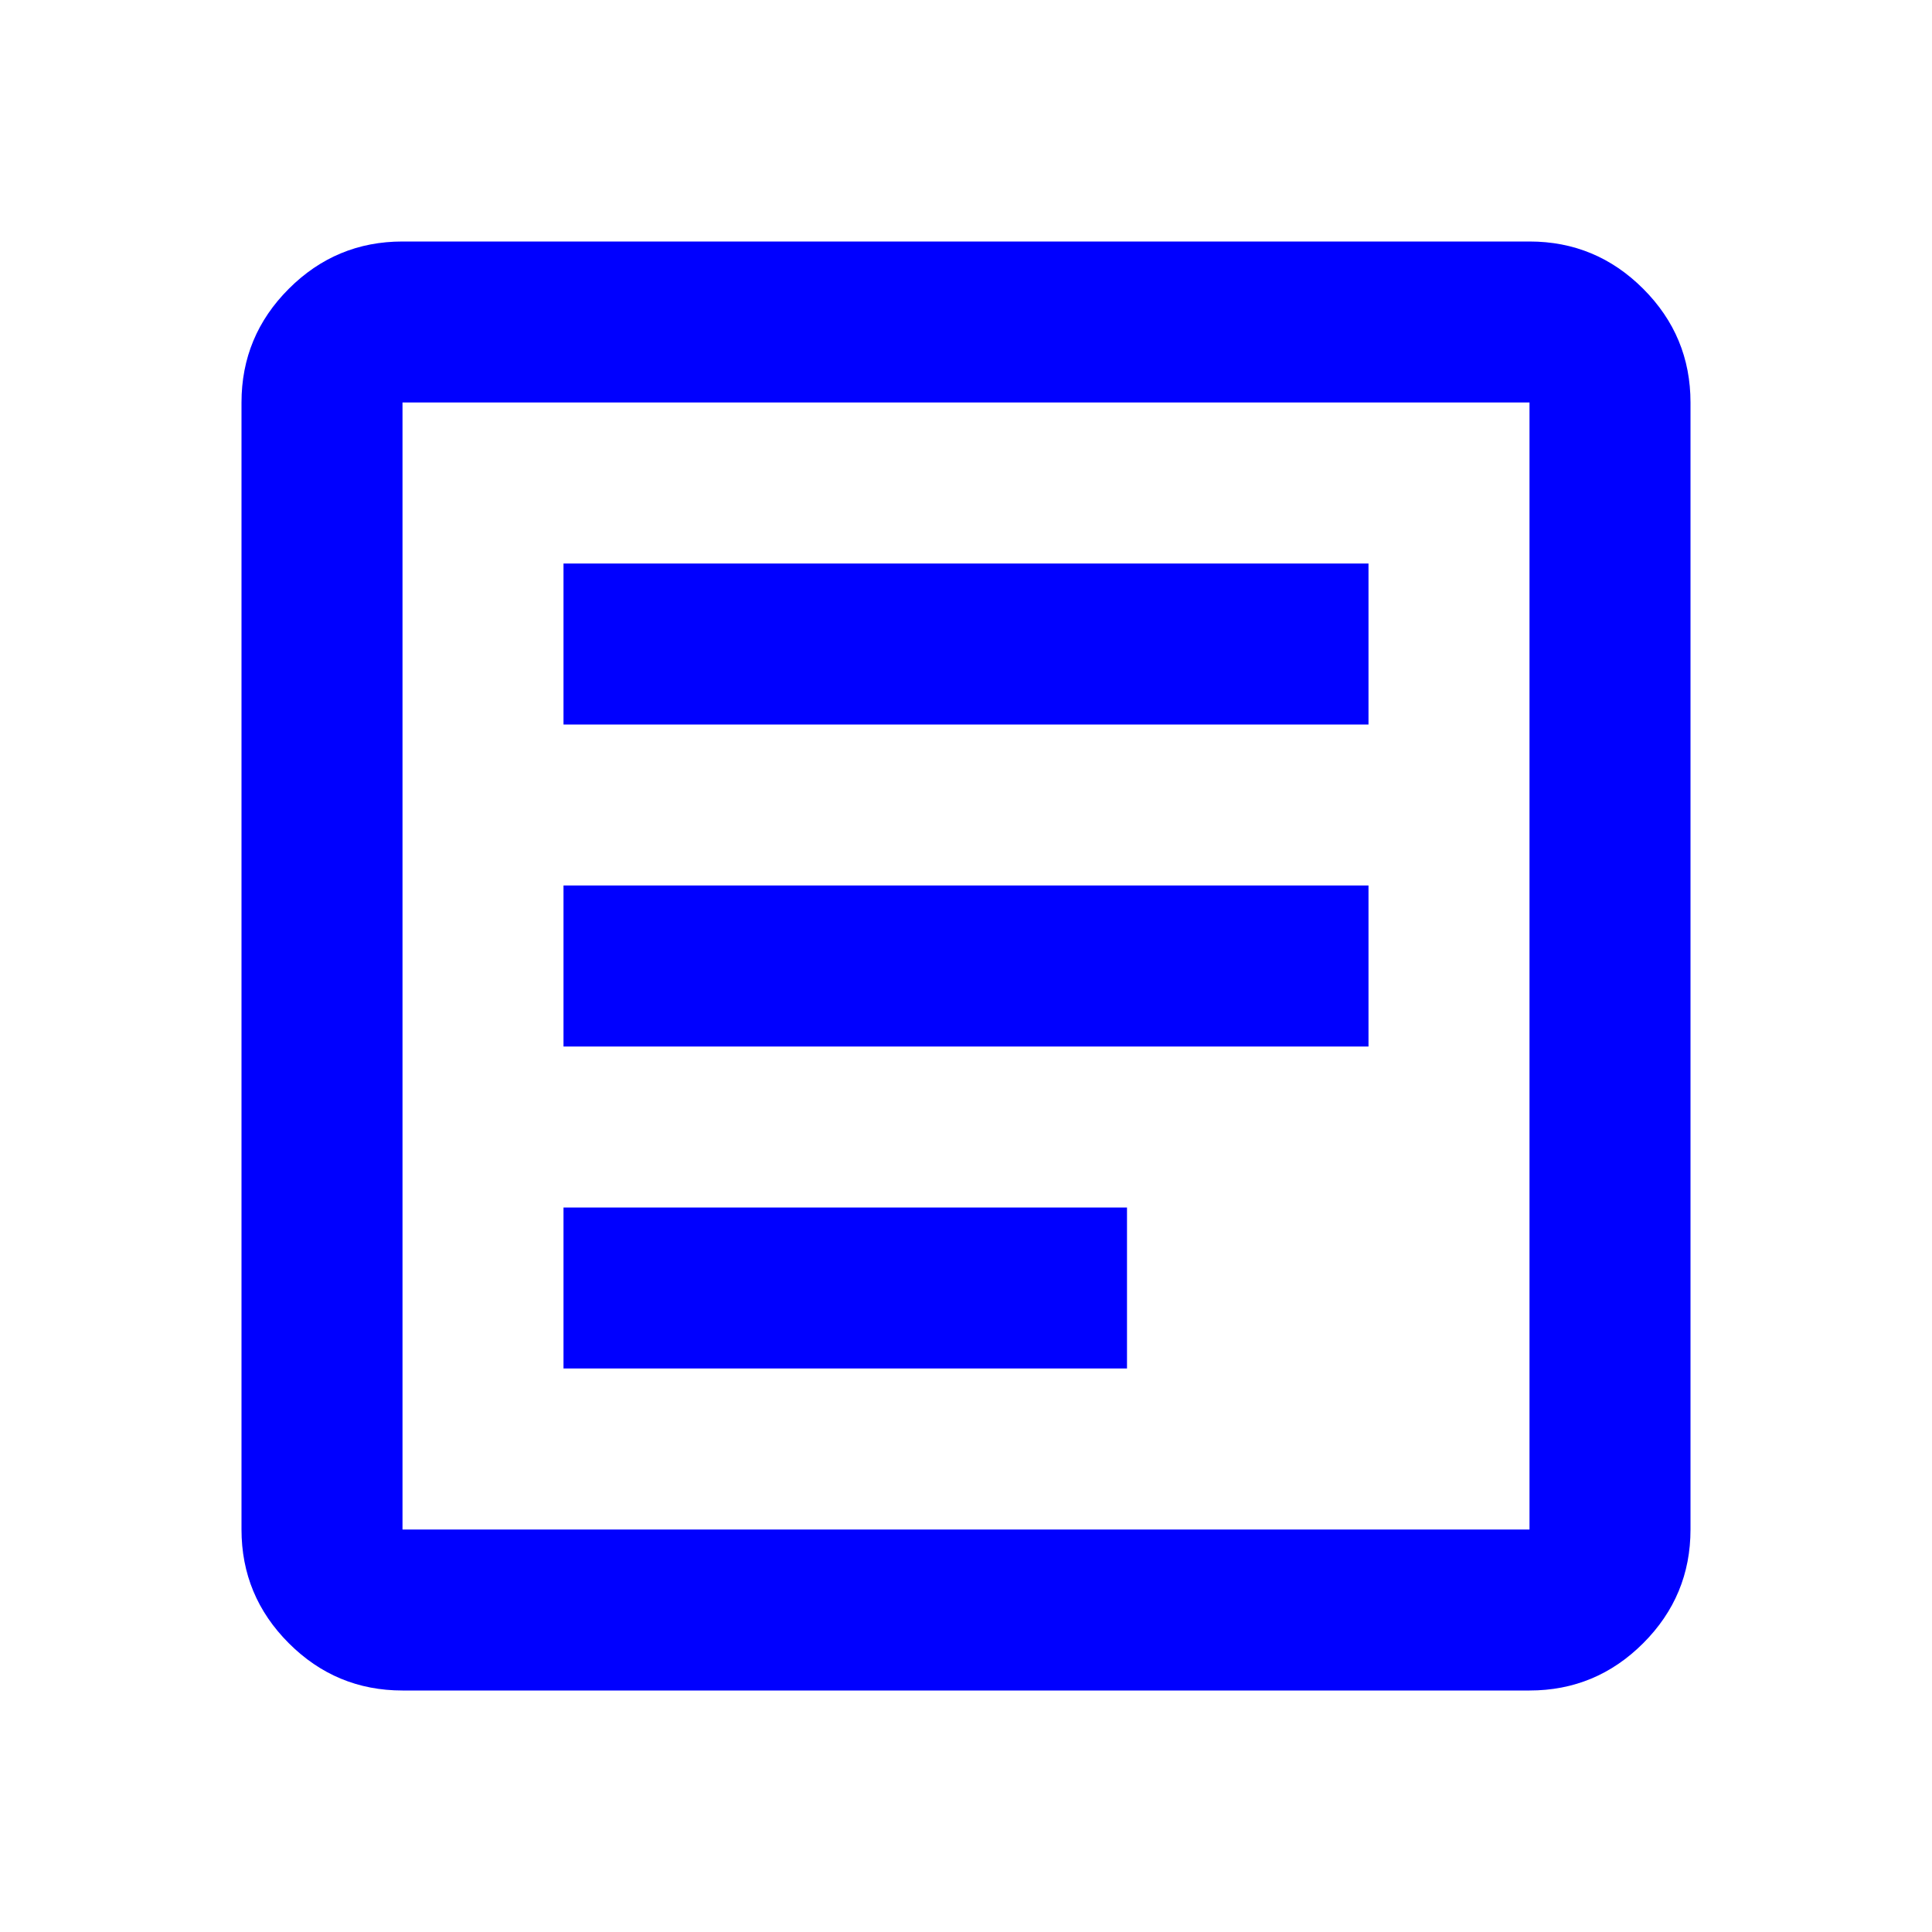
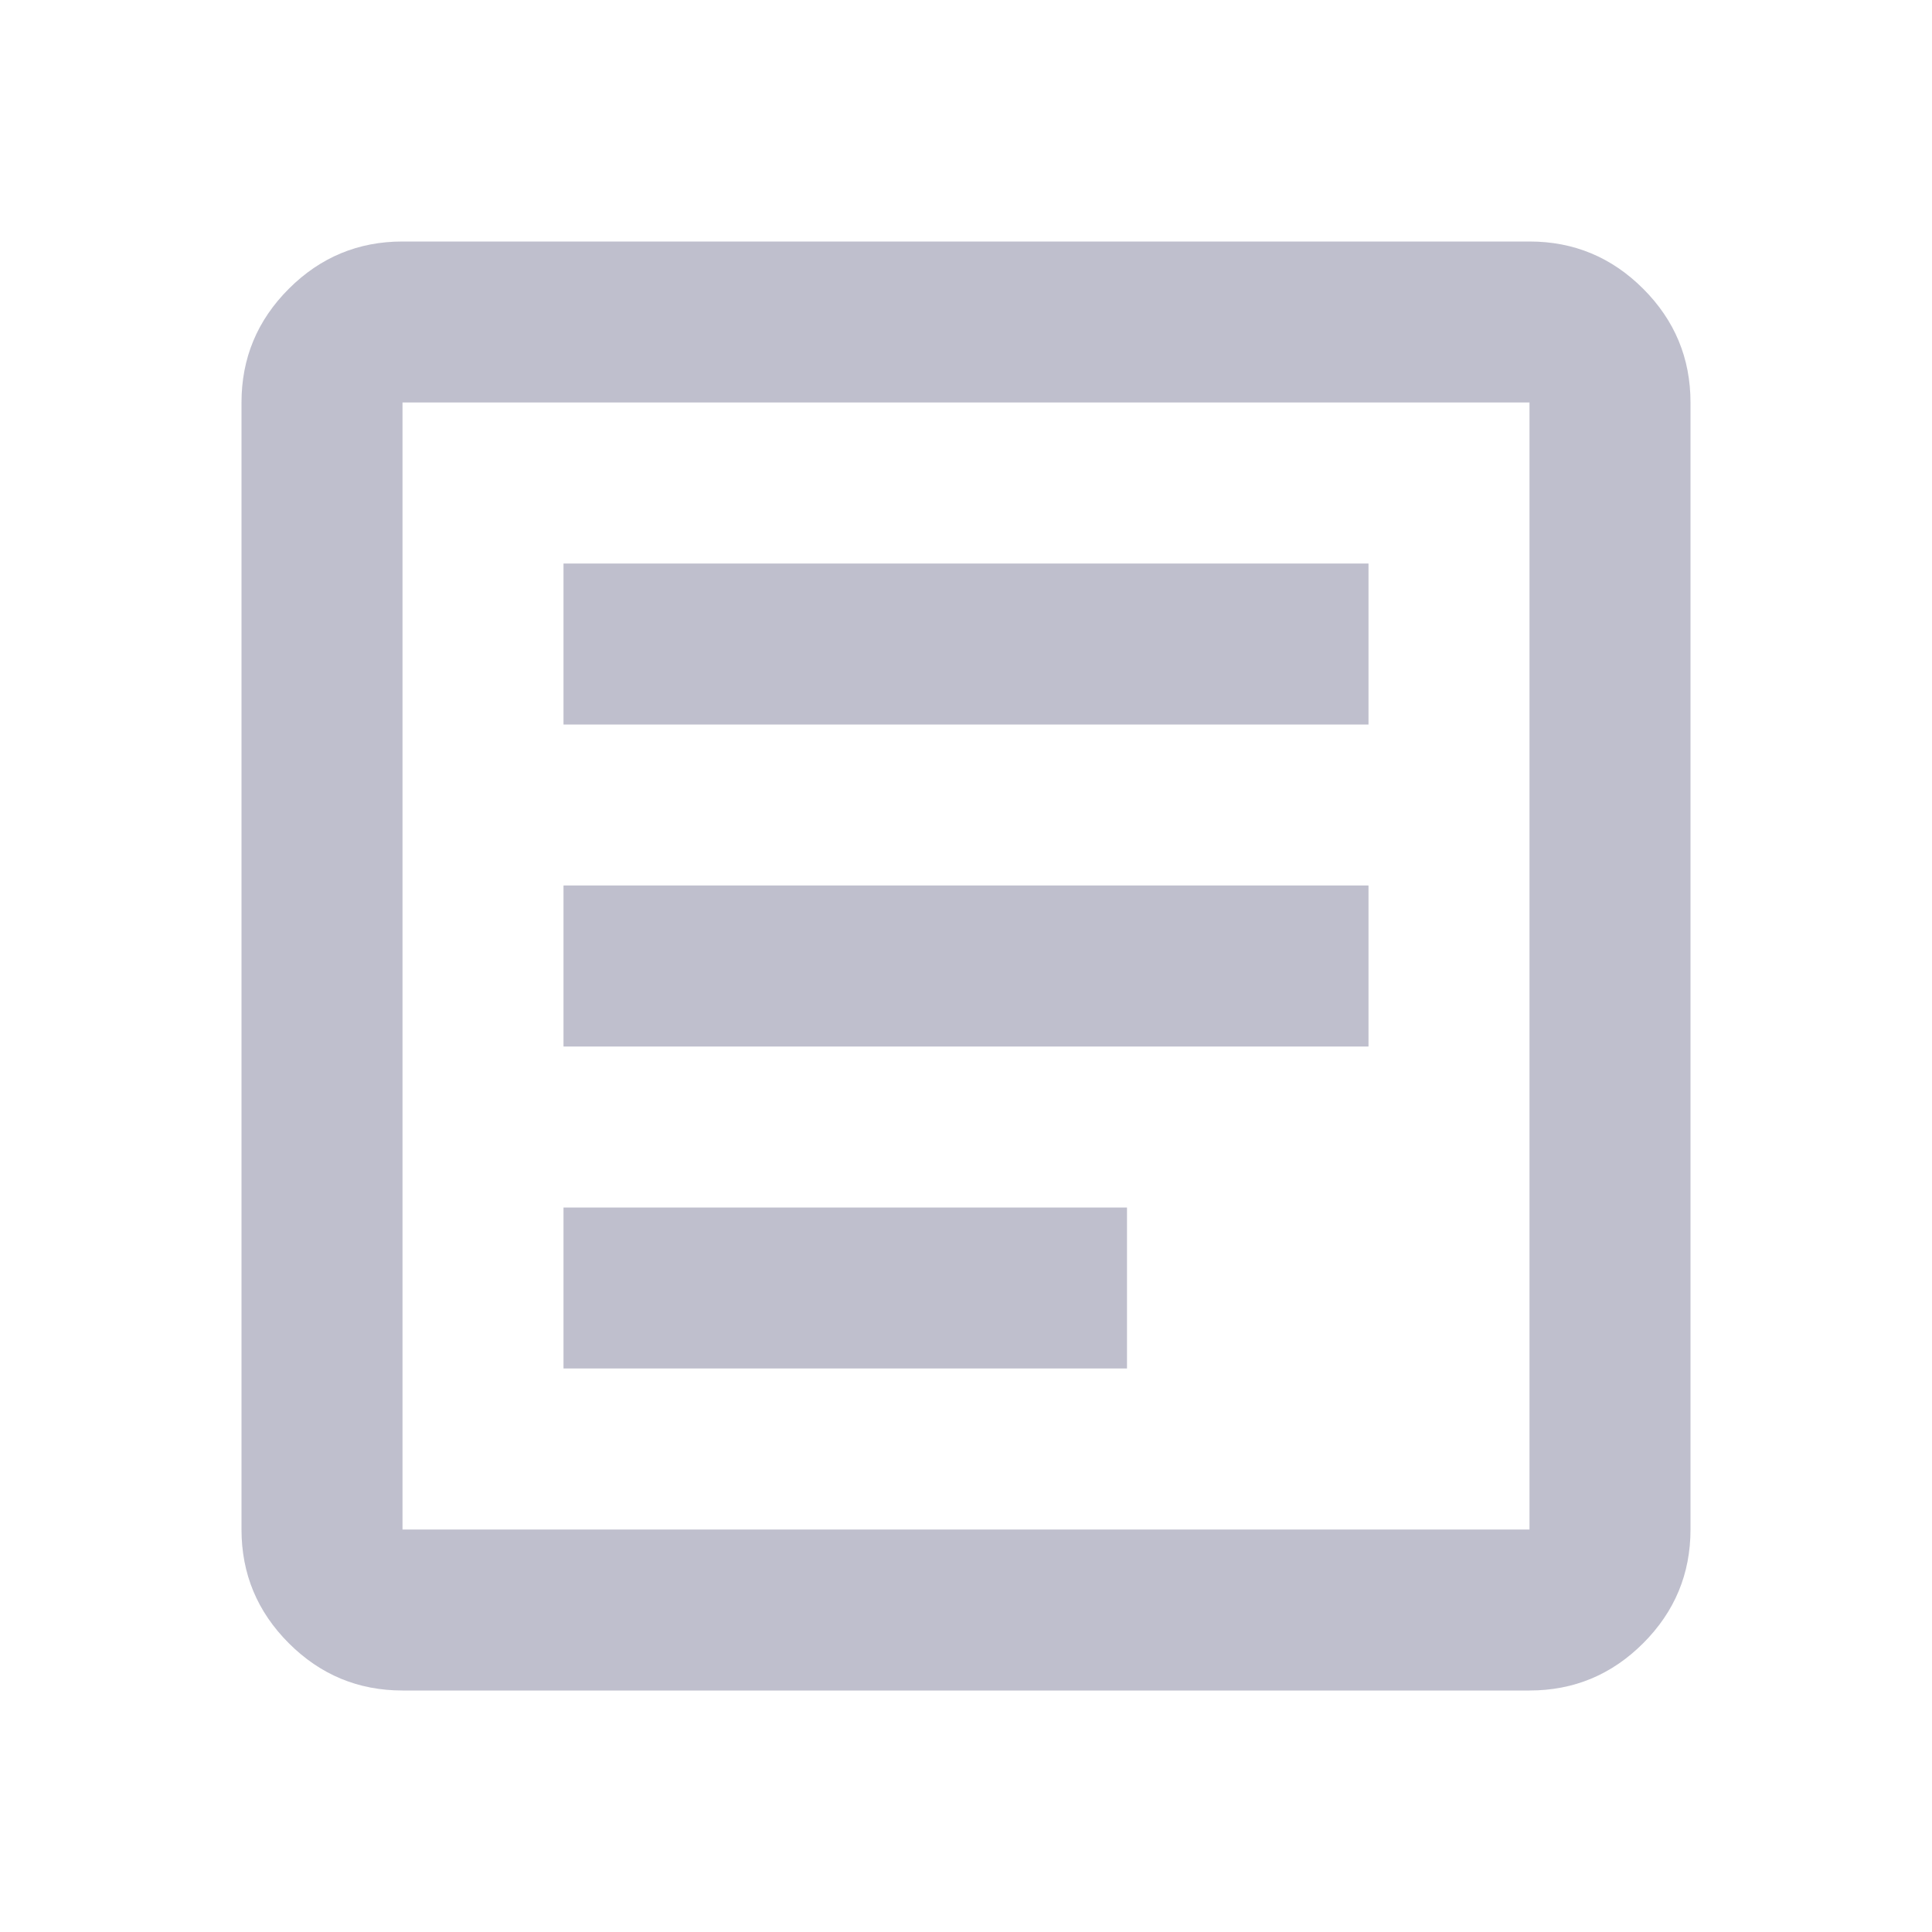
- <svg xmlns="http://www.w3.org/2000/svg" height="24px" viewBox="0 -960 960 960" width="24px" fill="#0000ff">
+ <svg xmlns="http://www.w3.org/2000/svg" height="24px" viewBox="0 -960 960 960" width="24px" fill="#bfbfcd">
  <path d="M280-280h280v-80H280v80Zm0-160h400v-80H280v80Zm0-160h400v-80H280v80Zm-80 480q-33 0-56.5-23.5T120-200v-560q0-33 23.5-56.5T200-840h560q33 0 56.5 23.5T840-760v560q0 33-23.5 56.5T760-120H200Zm0-80h560v-560H200v560Zm0-560v560-560Z" />
</svg>
